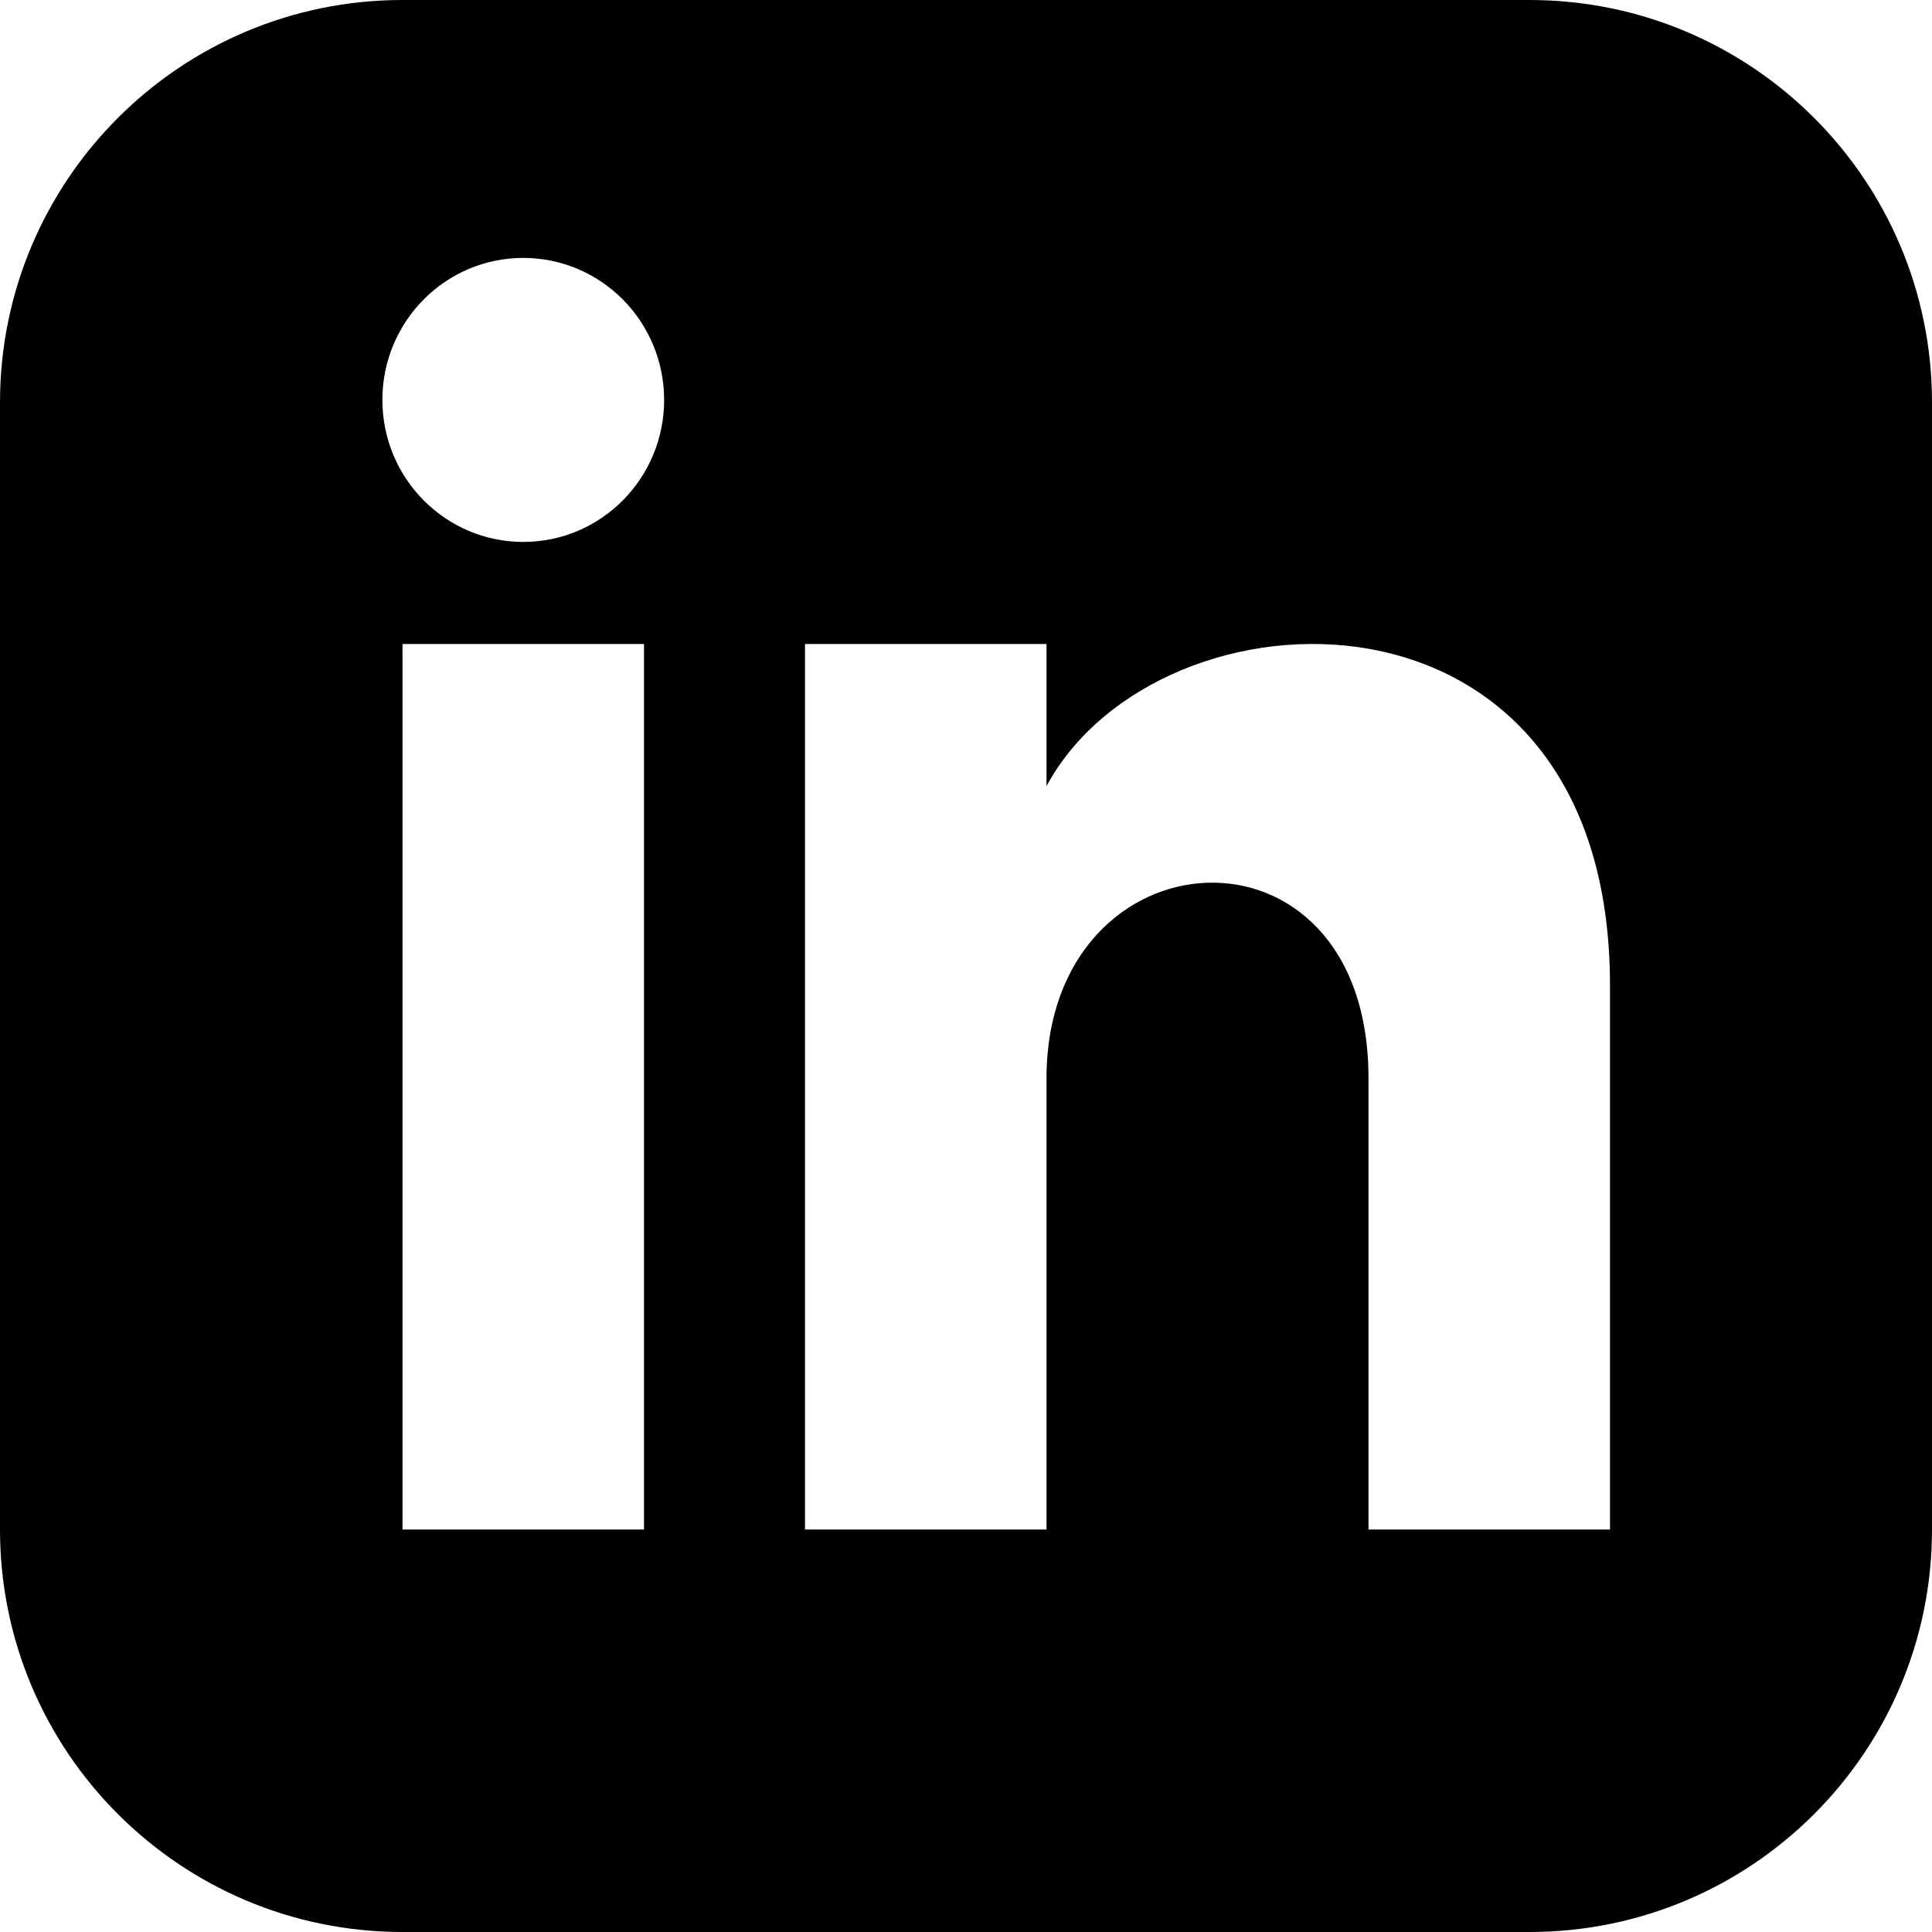
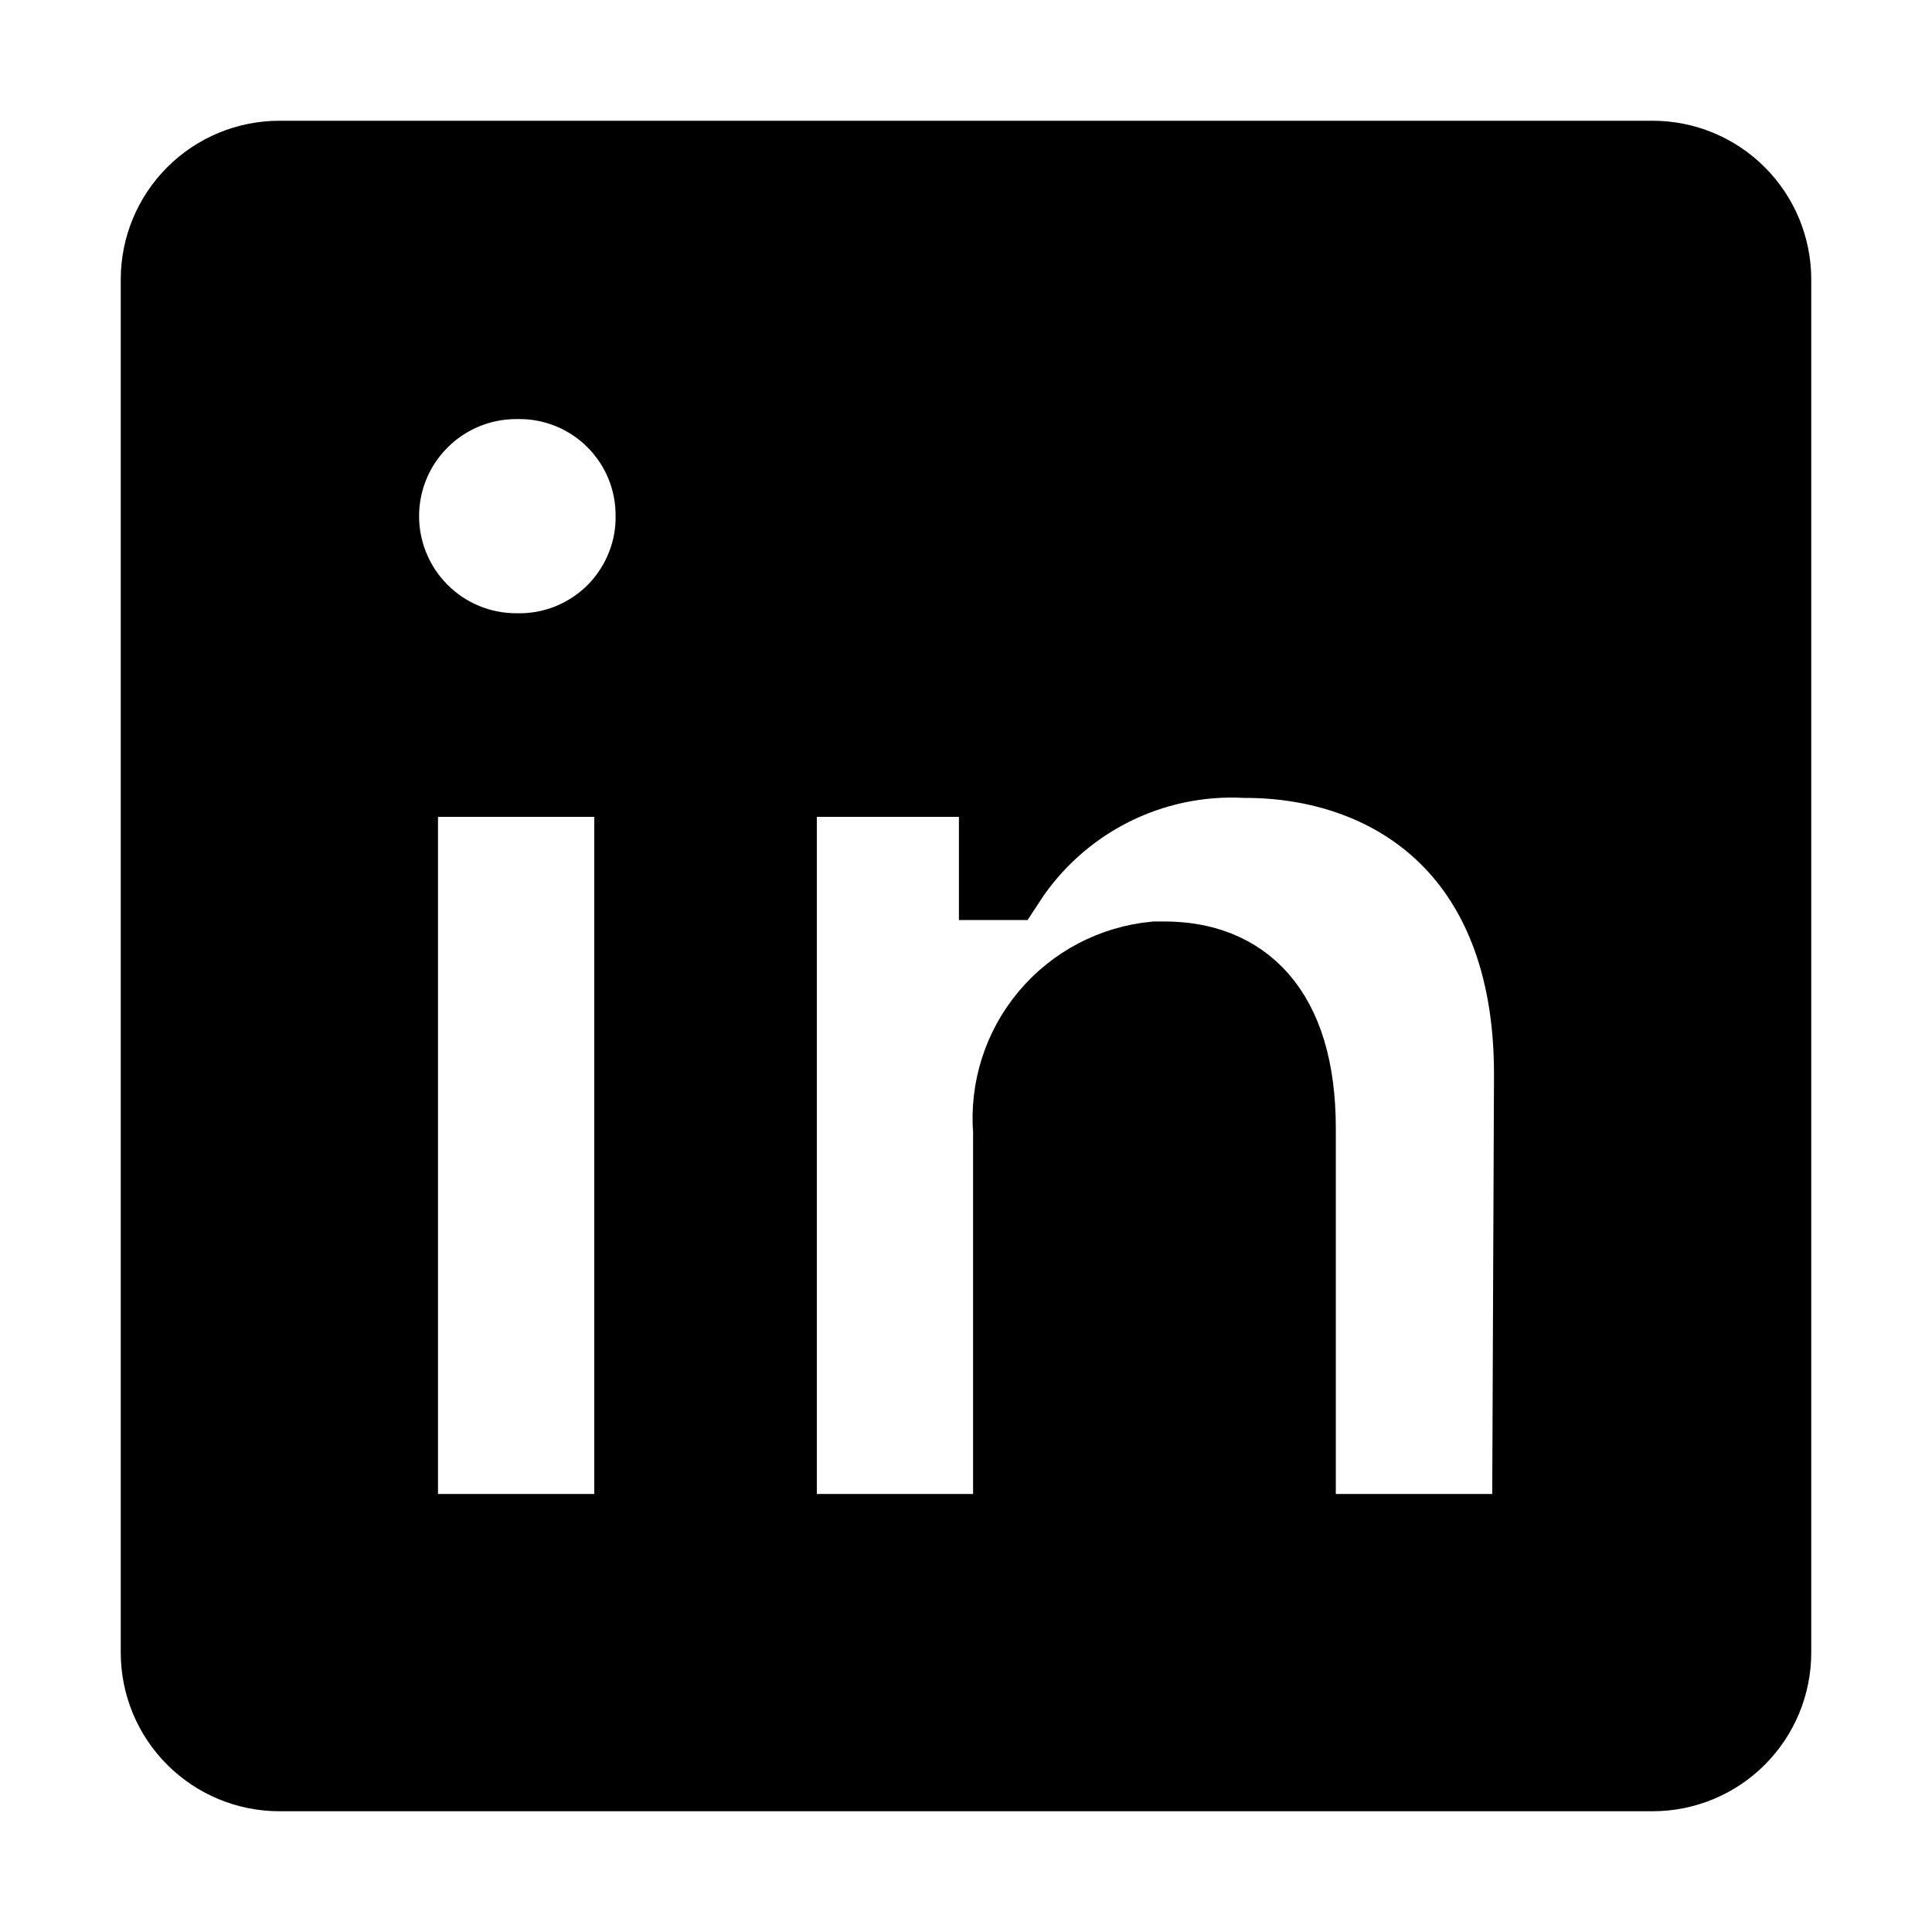
- <svg xmlns="http://www.w3.org/2000/svg" width="24" height="24" viewBox="0 0 24 24">
-   <path d="M19 0h-14c-2.761 0-5 2.239-5 5v14c0 2.761 2.239 5 5 5h14c2.762 0 5-2.239 5-5v-14c0-2.761-2.238-5-5-5zm-11 19h-3v-11h3v11zm-1.5-12.268c-.966 0-1.75-.79-1.75-1.764s.784-1.764 1.75-1.764 1.75.79 1.75 1.764-.783 1.764-1.75 1.764zm13.5 12.268h-3v-5.604c0-3.368-4-3.113-4 0v5.604h-3v-11h3v1.765c1.396-2.586 7-2.777 7 2.476v6.759z" />
+ <svg xmlns="http://www.w3.org/2000/svg" width="64px" height="64px" viewBox="0 0 24 24" fill="none" stroke="#000000">
+   <g id="SVGRepo_bgCarrier" stroke-width="0" />
+   <g id="SVGRepo_tracerCarrier" stroke-linecap="round" stroke-linejoin="round" />
+   <g id="SVGRepo_iconCarrier">
+     <path d="M22 3.471V20.529C22 20.919 21.845 21.294 21.569 21.569C21.294 21.845 20.919 22 20.529 22H3.471C3.081 22 2.707 21.845 2.431 21.569C2.155 21.294 2 20.919 2 20.529V3.471C2 3.081 2.155 2.707 2.431 2.431C2.707 2.155 3.081 2 3.471 2H20.529C20.919 2 21.294 2.155 21.569 2.431C21.845 2.707 22 3.081 22 3.471ZM7.882 9.647H4.941V19.059H7.882V9.647ZM8.147 6.412C8.149 6.189 8.106 5.969 8.023 5.763C7.939 5.556 7.815 5.369 7.659 5.21C7.503 5.052 7.317 4.926 7.112 4.839C6.907 4.753 6.687 4.707 6.465 4.706H6.412C5.959 4.706 5.525 4.886 5.206 5.206C4.886 5.525 4.706 5.959 4.706 6.412C4.706 6.864 4.886 7.298 5.206 7.618C5.525 7.938 5.959 8.118 6.412 8.118C6.634 8.123 6.856 8.085 7.063 8.005C7.271 7.924 7.461 7.804 7.622 7.651C7.783 7.497 7.912 7.313 8.002 7.11C8.093 6.906 8.142 6.687 8.147 6.465V6.412ZM19.059 13.341C19.059 10.512 17.259 9.412 15.471 9.412C14.885 9.382 14.302 9.507 13.78 9.773C13.258 10.04 12.814 10.438 12.494 10.929H12.412V9.647H9.647V19.059H12.588V14.053C12.546 13.54 12.707 13.031 13.038 12.637C13.368 12.243 13.841 11.995 14.353 11.947H14.465C15.4 11.947 16.094 12.535 16.094 14.018V19.059H19.035L19.059 13.341Z" fill="#000000" />
+   </g>
</svg>
